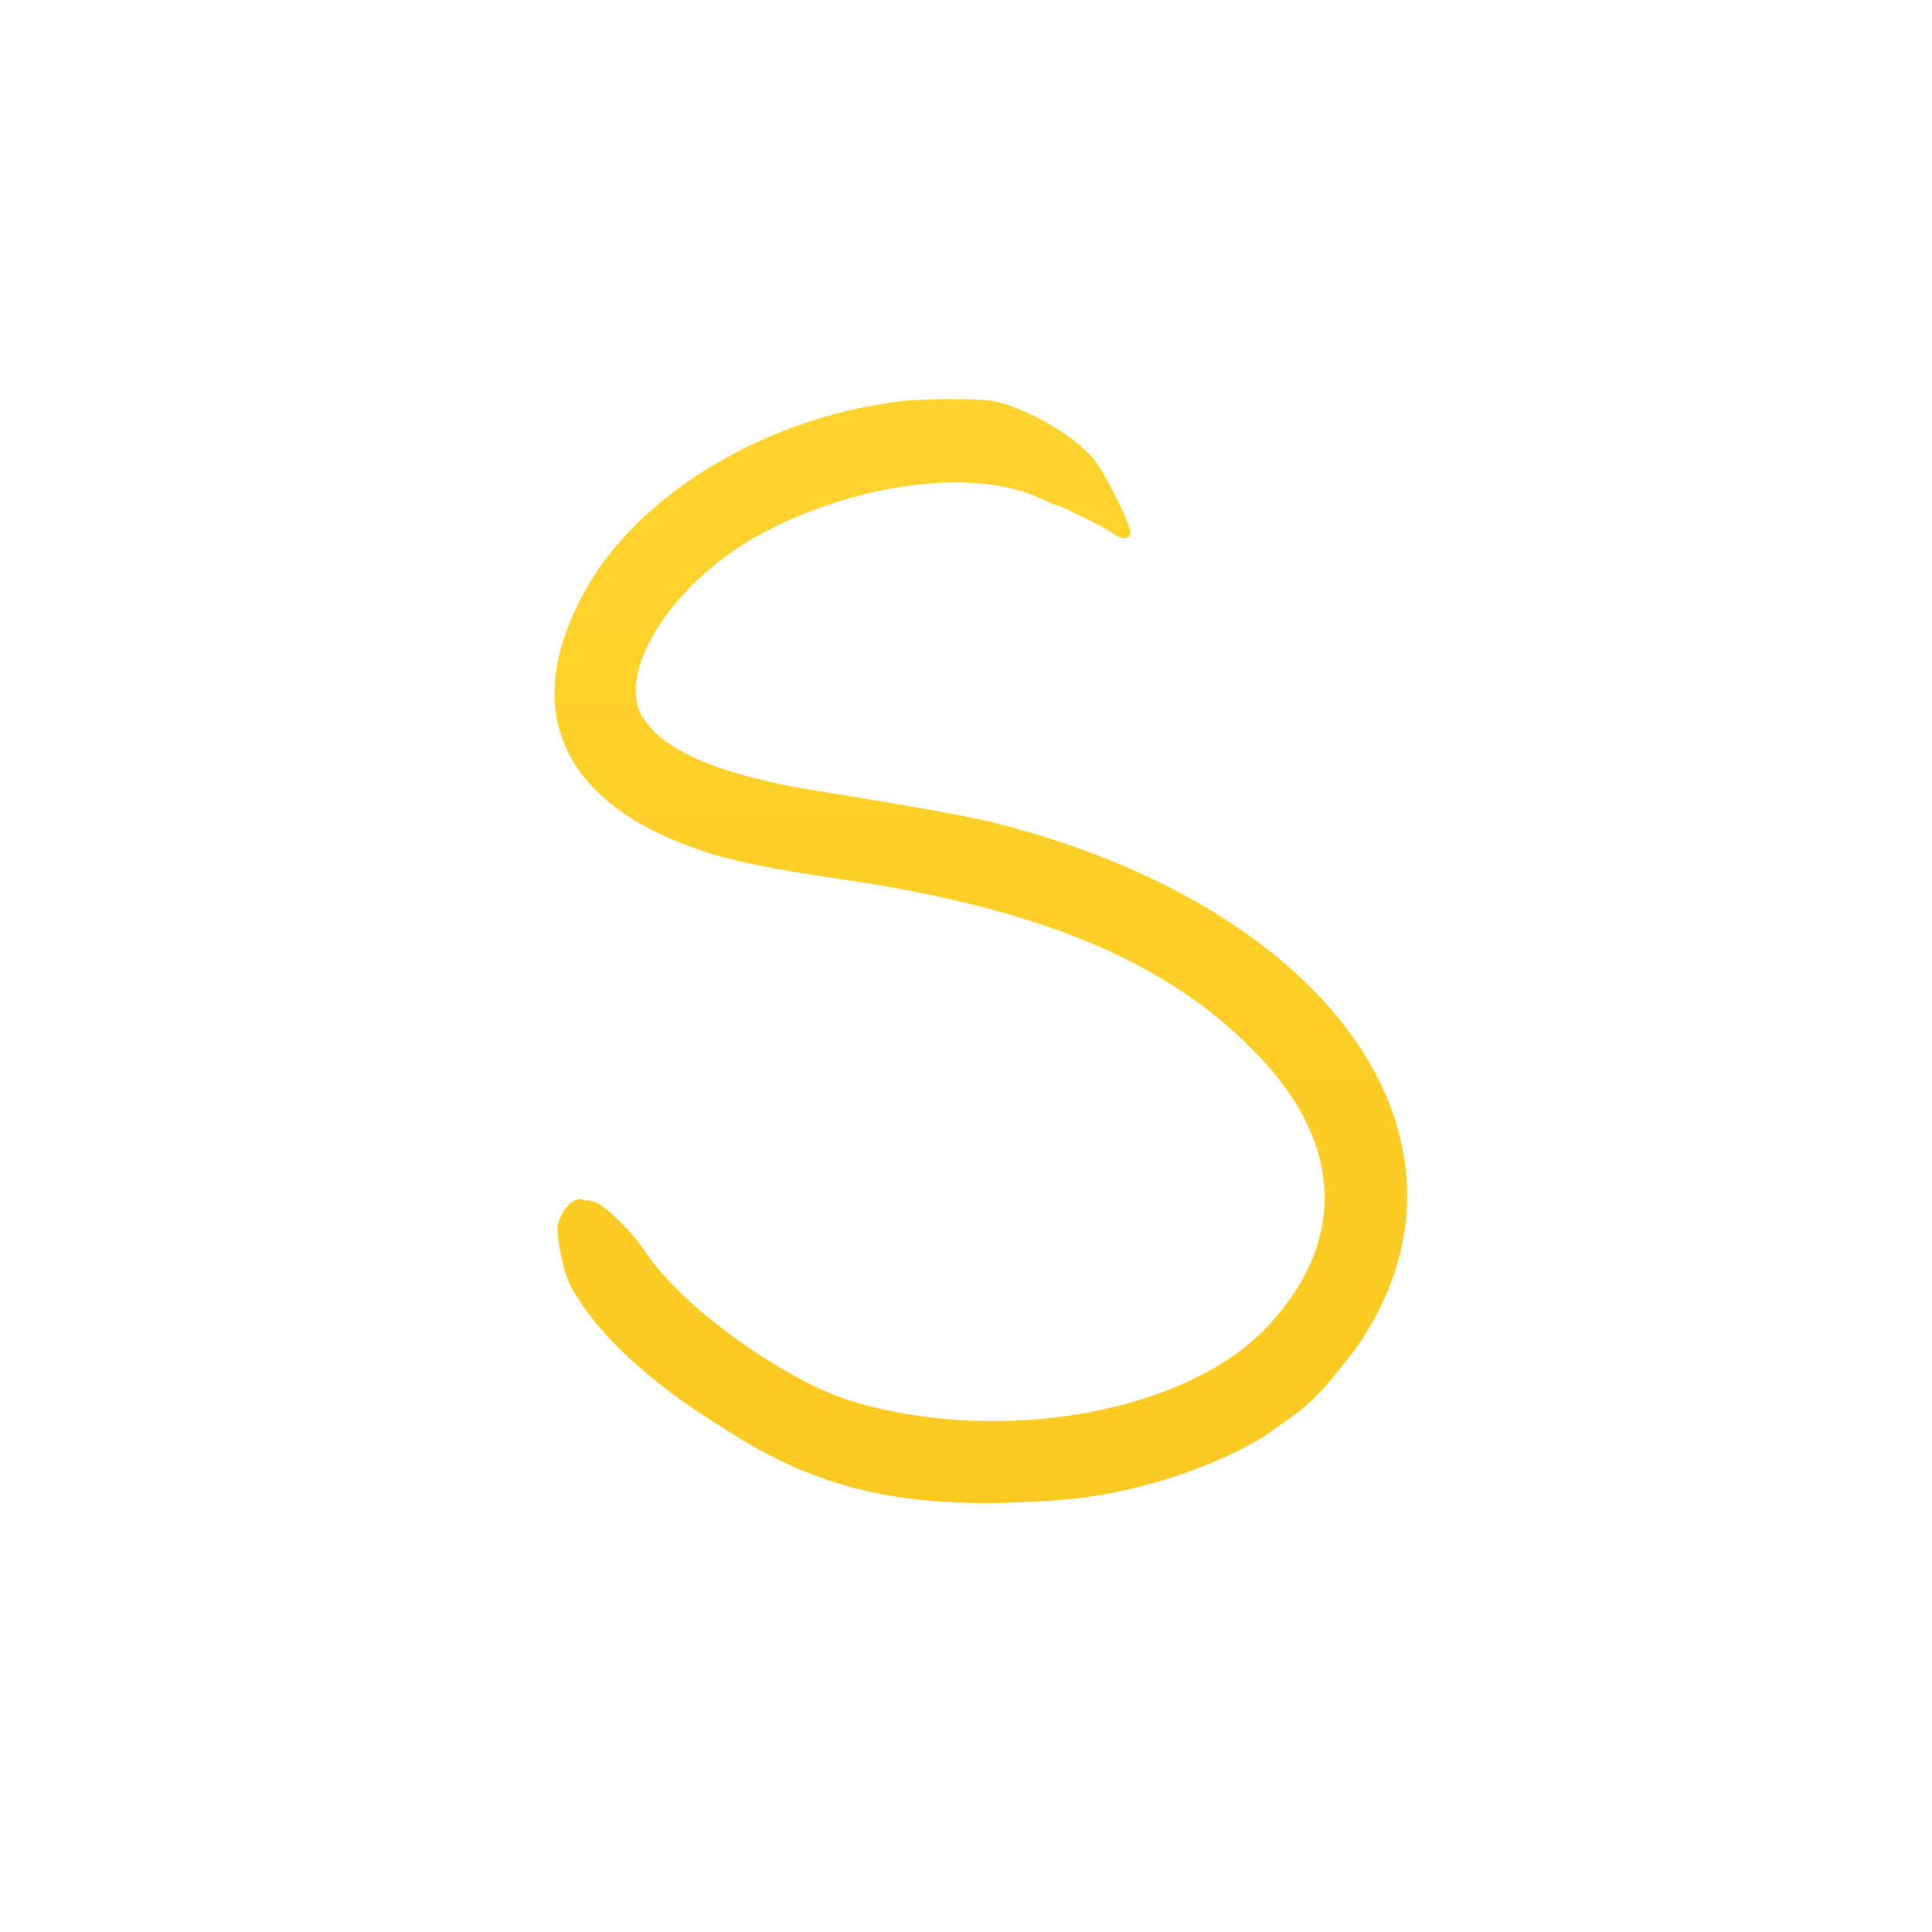
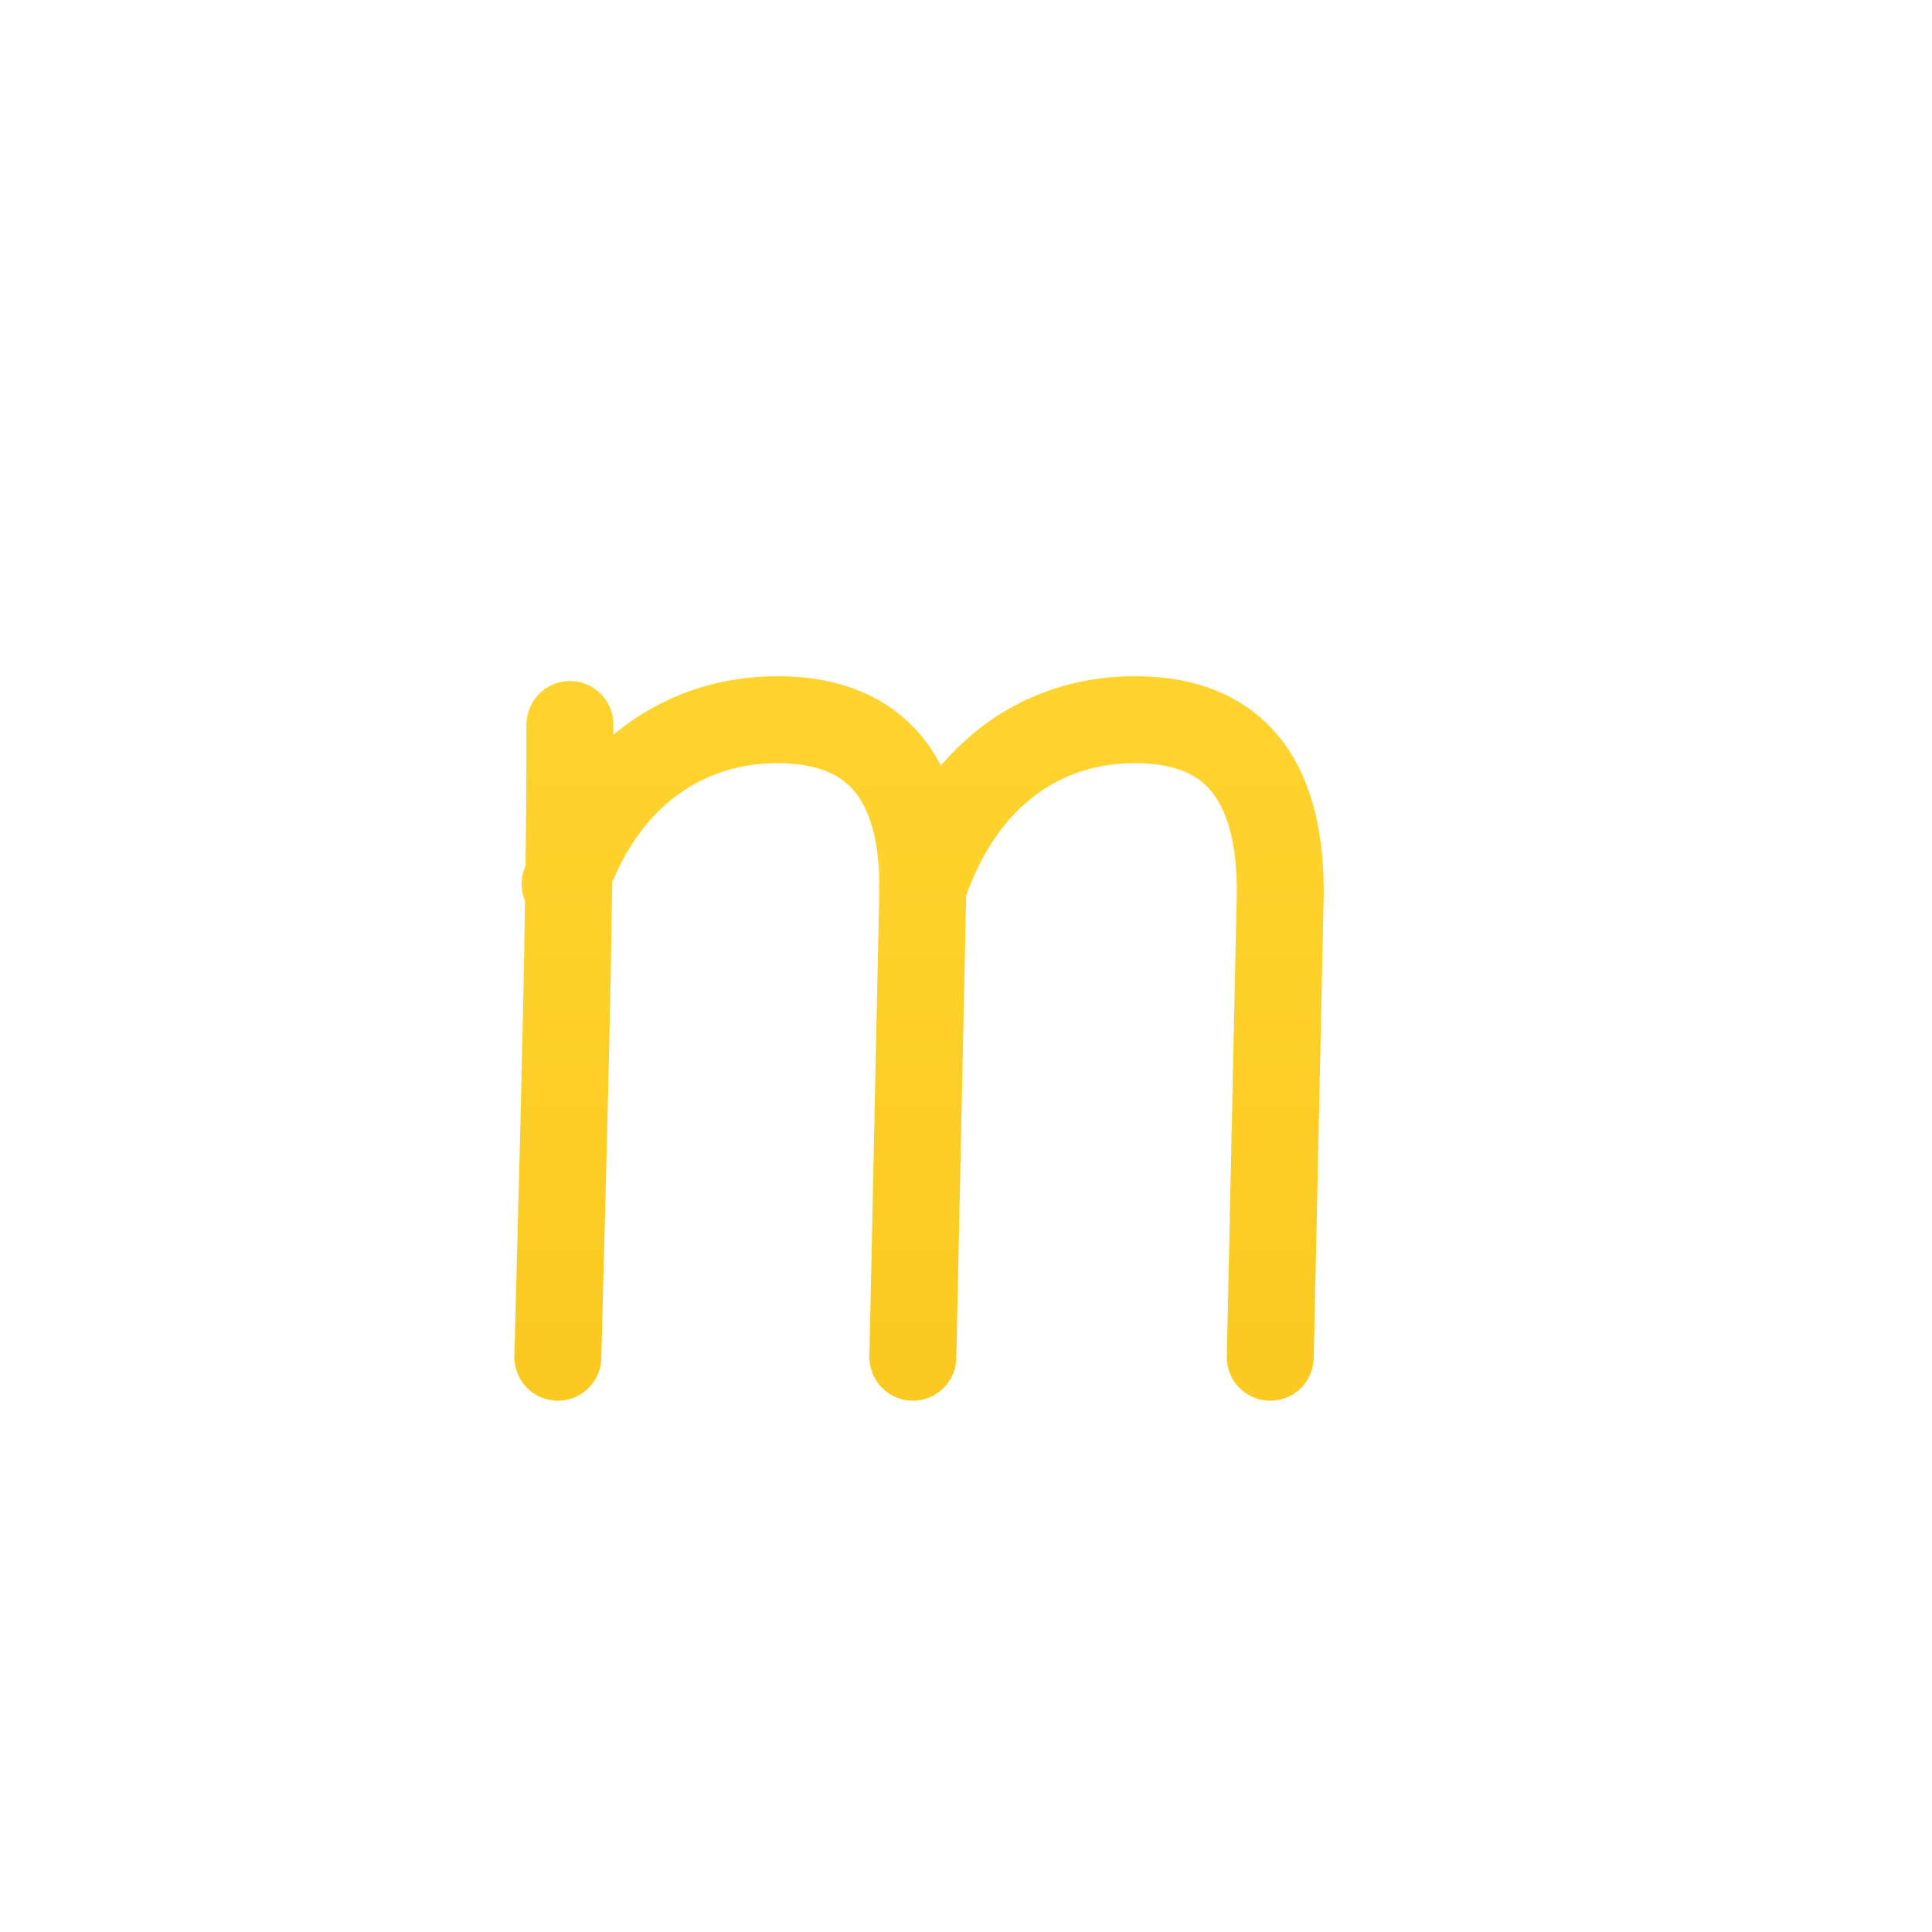
<svg xmlns="http://www.w3.org/2000/svg" viewBox="0 0 800 800" width="1024" height="1024">
  <defs>
    <linearGradient id="fgGradient" x1="0%" y1="0%" x2="0%" y2="100%">
      <stop offset="0%" stop-color="#ffd32e" />
      <stop offset="100%" stop-color="#faca22" />
    </linearGradient>
  </defs>
-   <path fill="url(#fgGradient)" d="M374 166c-60 7-115 42-135 85-22 45-5 81 48 100 13 5 33 9 61 13 82 12 135 34 171 71 37 37 39 78 7 113-33 37-112 51-174 32-28-9-70-39-85-62-6-9-17-19-20-20-2-1-4-1-5-1-4-2-9 3-11 10-1 3 2 19 5 25 10 19 32 40 63 59 41 27 79 35 141 30 28-2 62-13 83-26 22-15 22-16 38-36 60-85-9-184-152-219-19-4-31-6-61-11-49-7-75-18-83-34-8-18 12-51 45-71 39-23 91-31 120-18 4 2 9 4 10 4 4 2 19 9 21 11 3 2 6 3 7 0 1-2-8-20-13-28-7-11-29-24-44-27-8-1-26-1-37 0Z" />
+   <path fill="none" stroke="url(#fgGradient)" stroke-width="36" stroke-linecap="round" stroke-linejoin="round" d="M236 300 C236 390 233 480 231 562 M234 366 C250 320 284 298 322 298 C364 298 384 324 382 374 L378 562 M382 368 C398 320 432 298 470 298 C512 298 532 324 530 376 L526 562" />
</svg>
